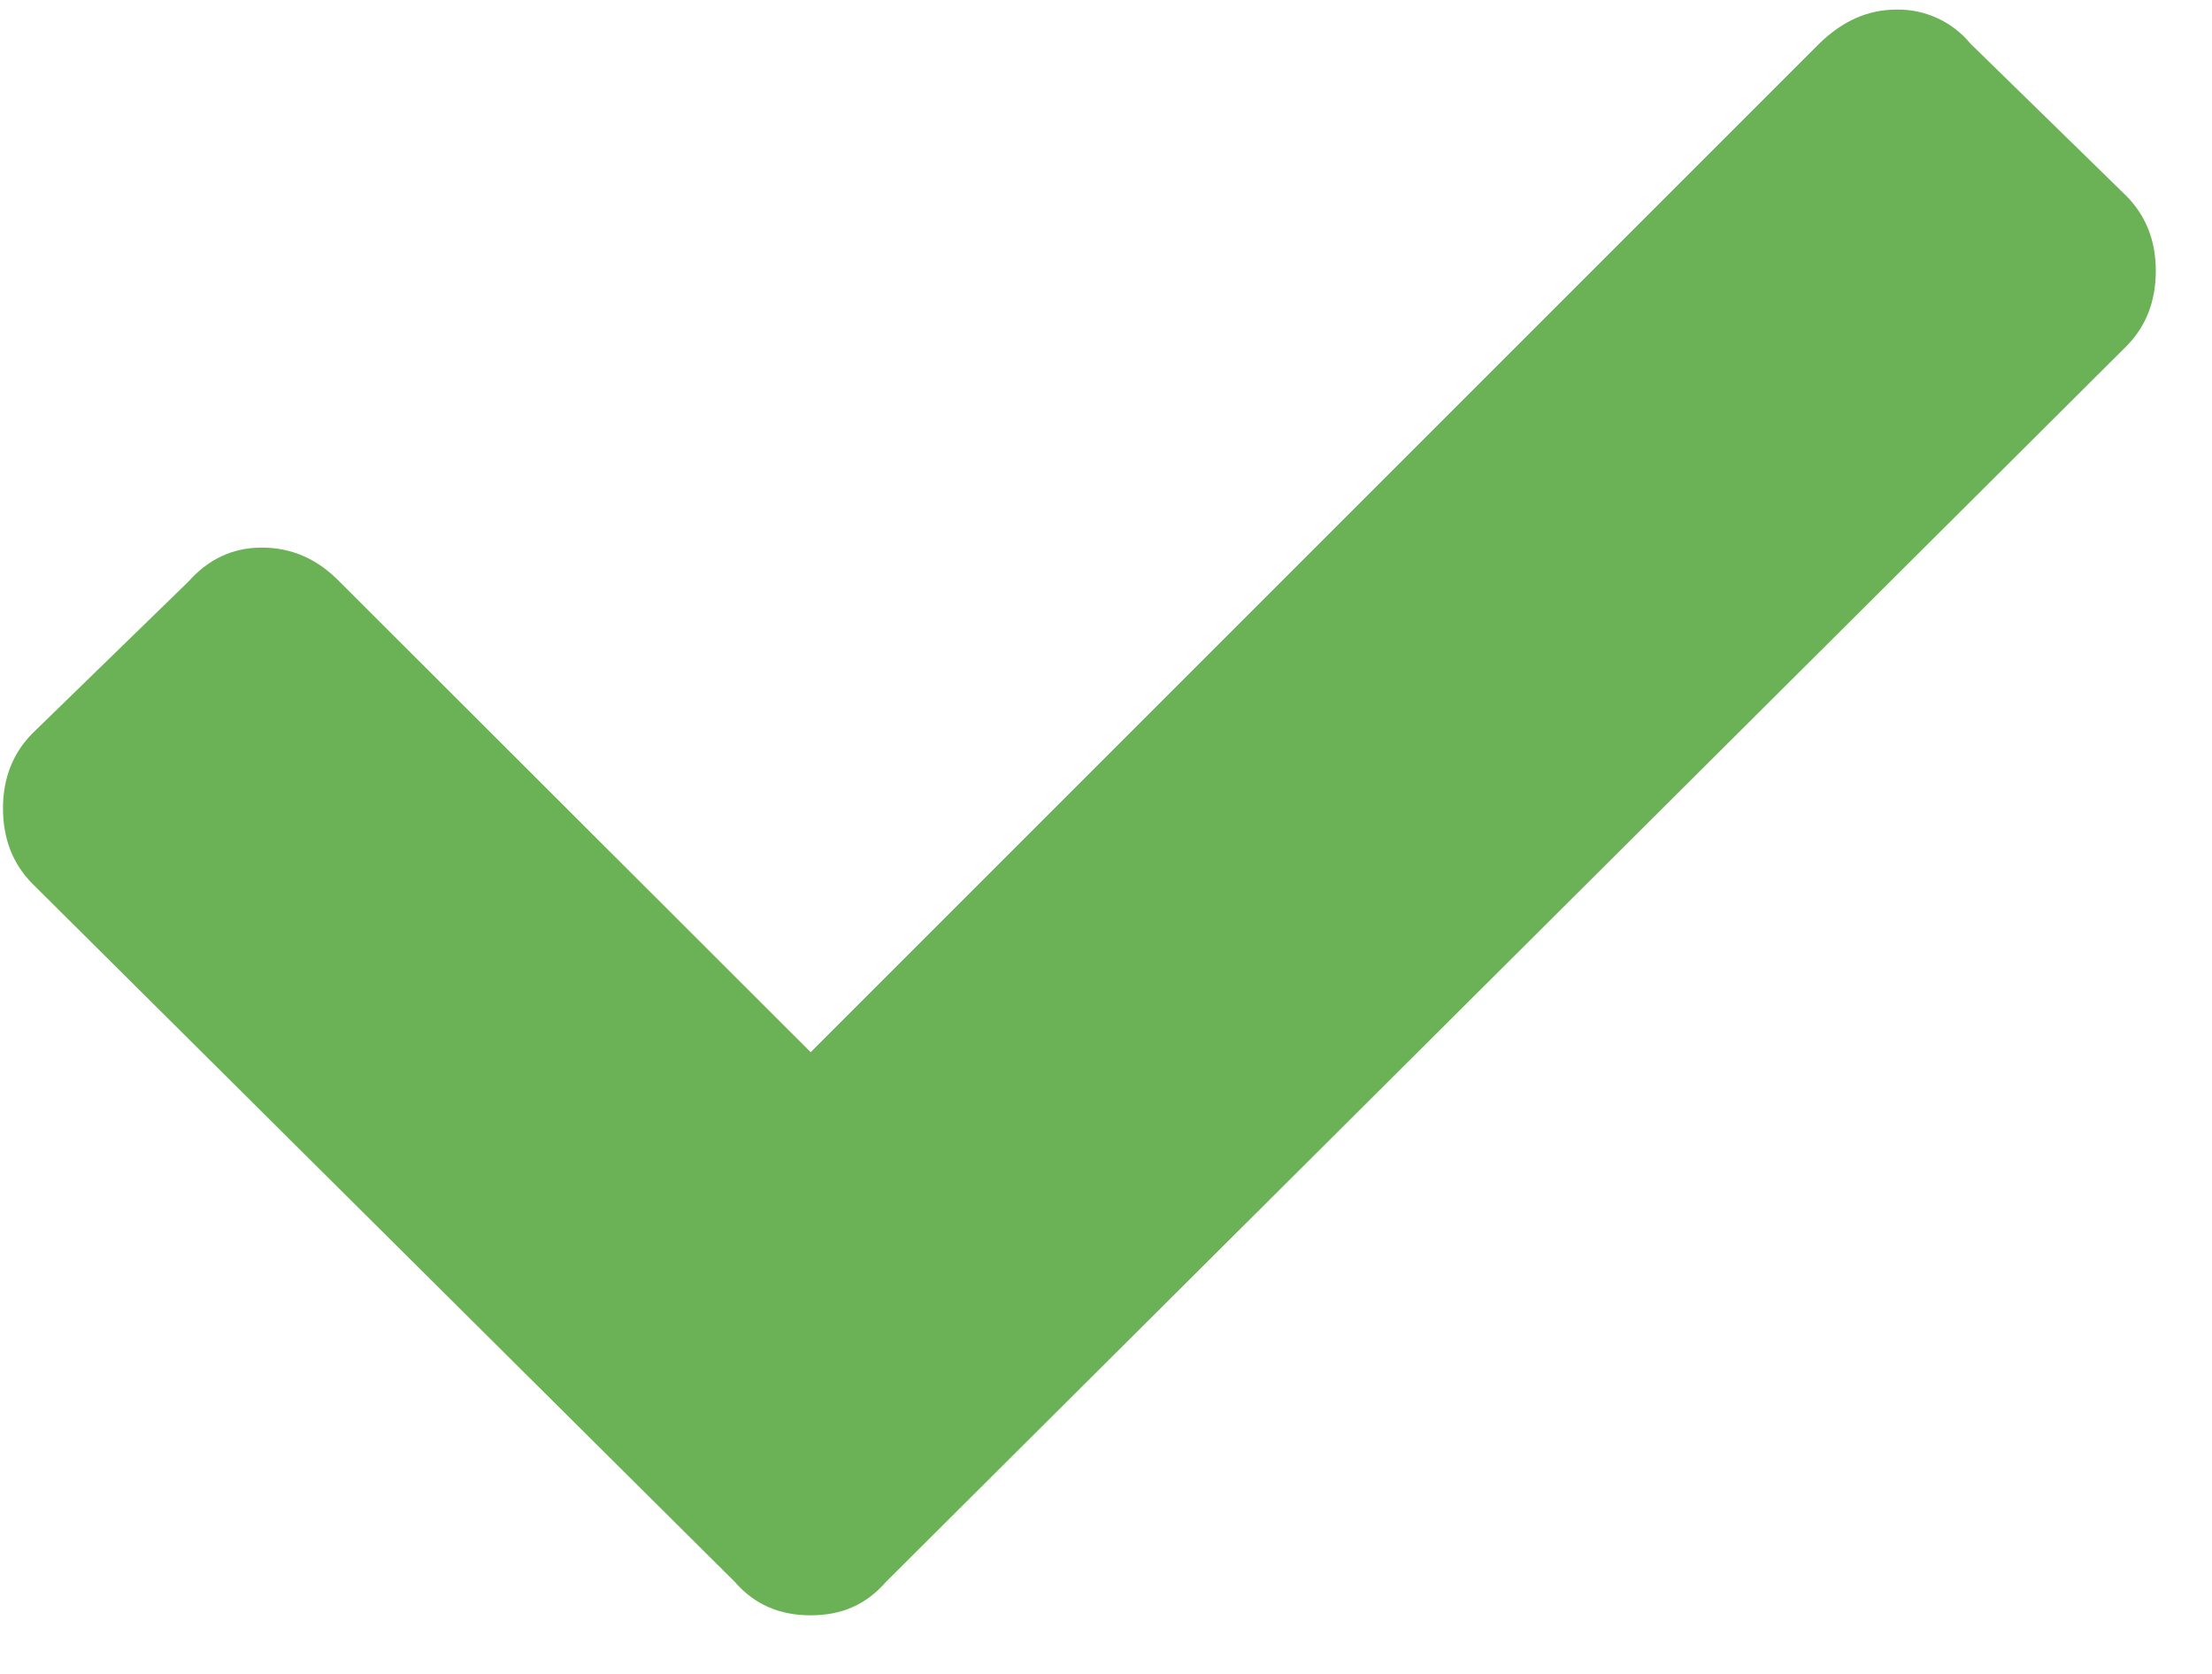
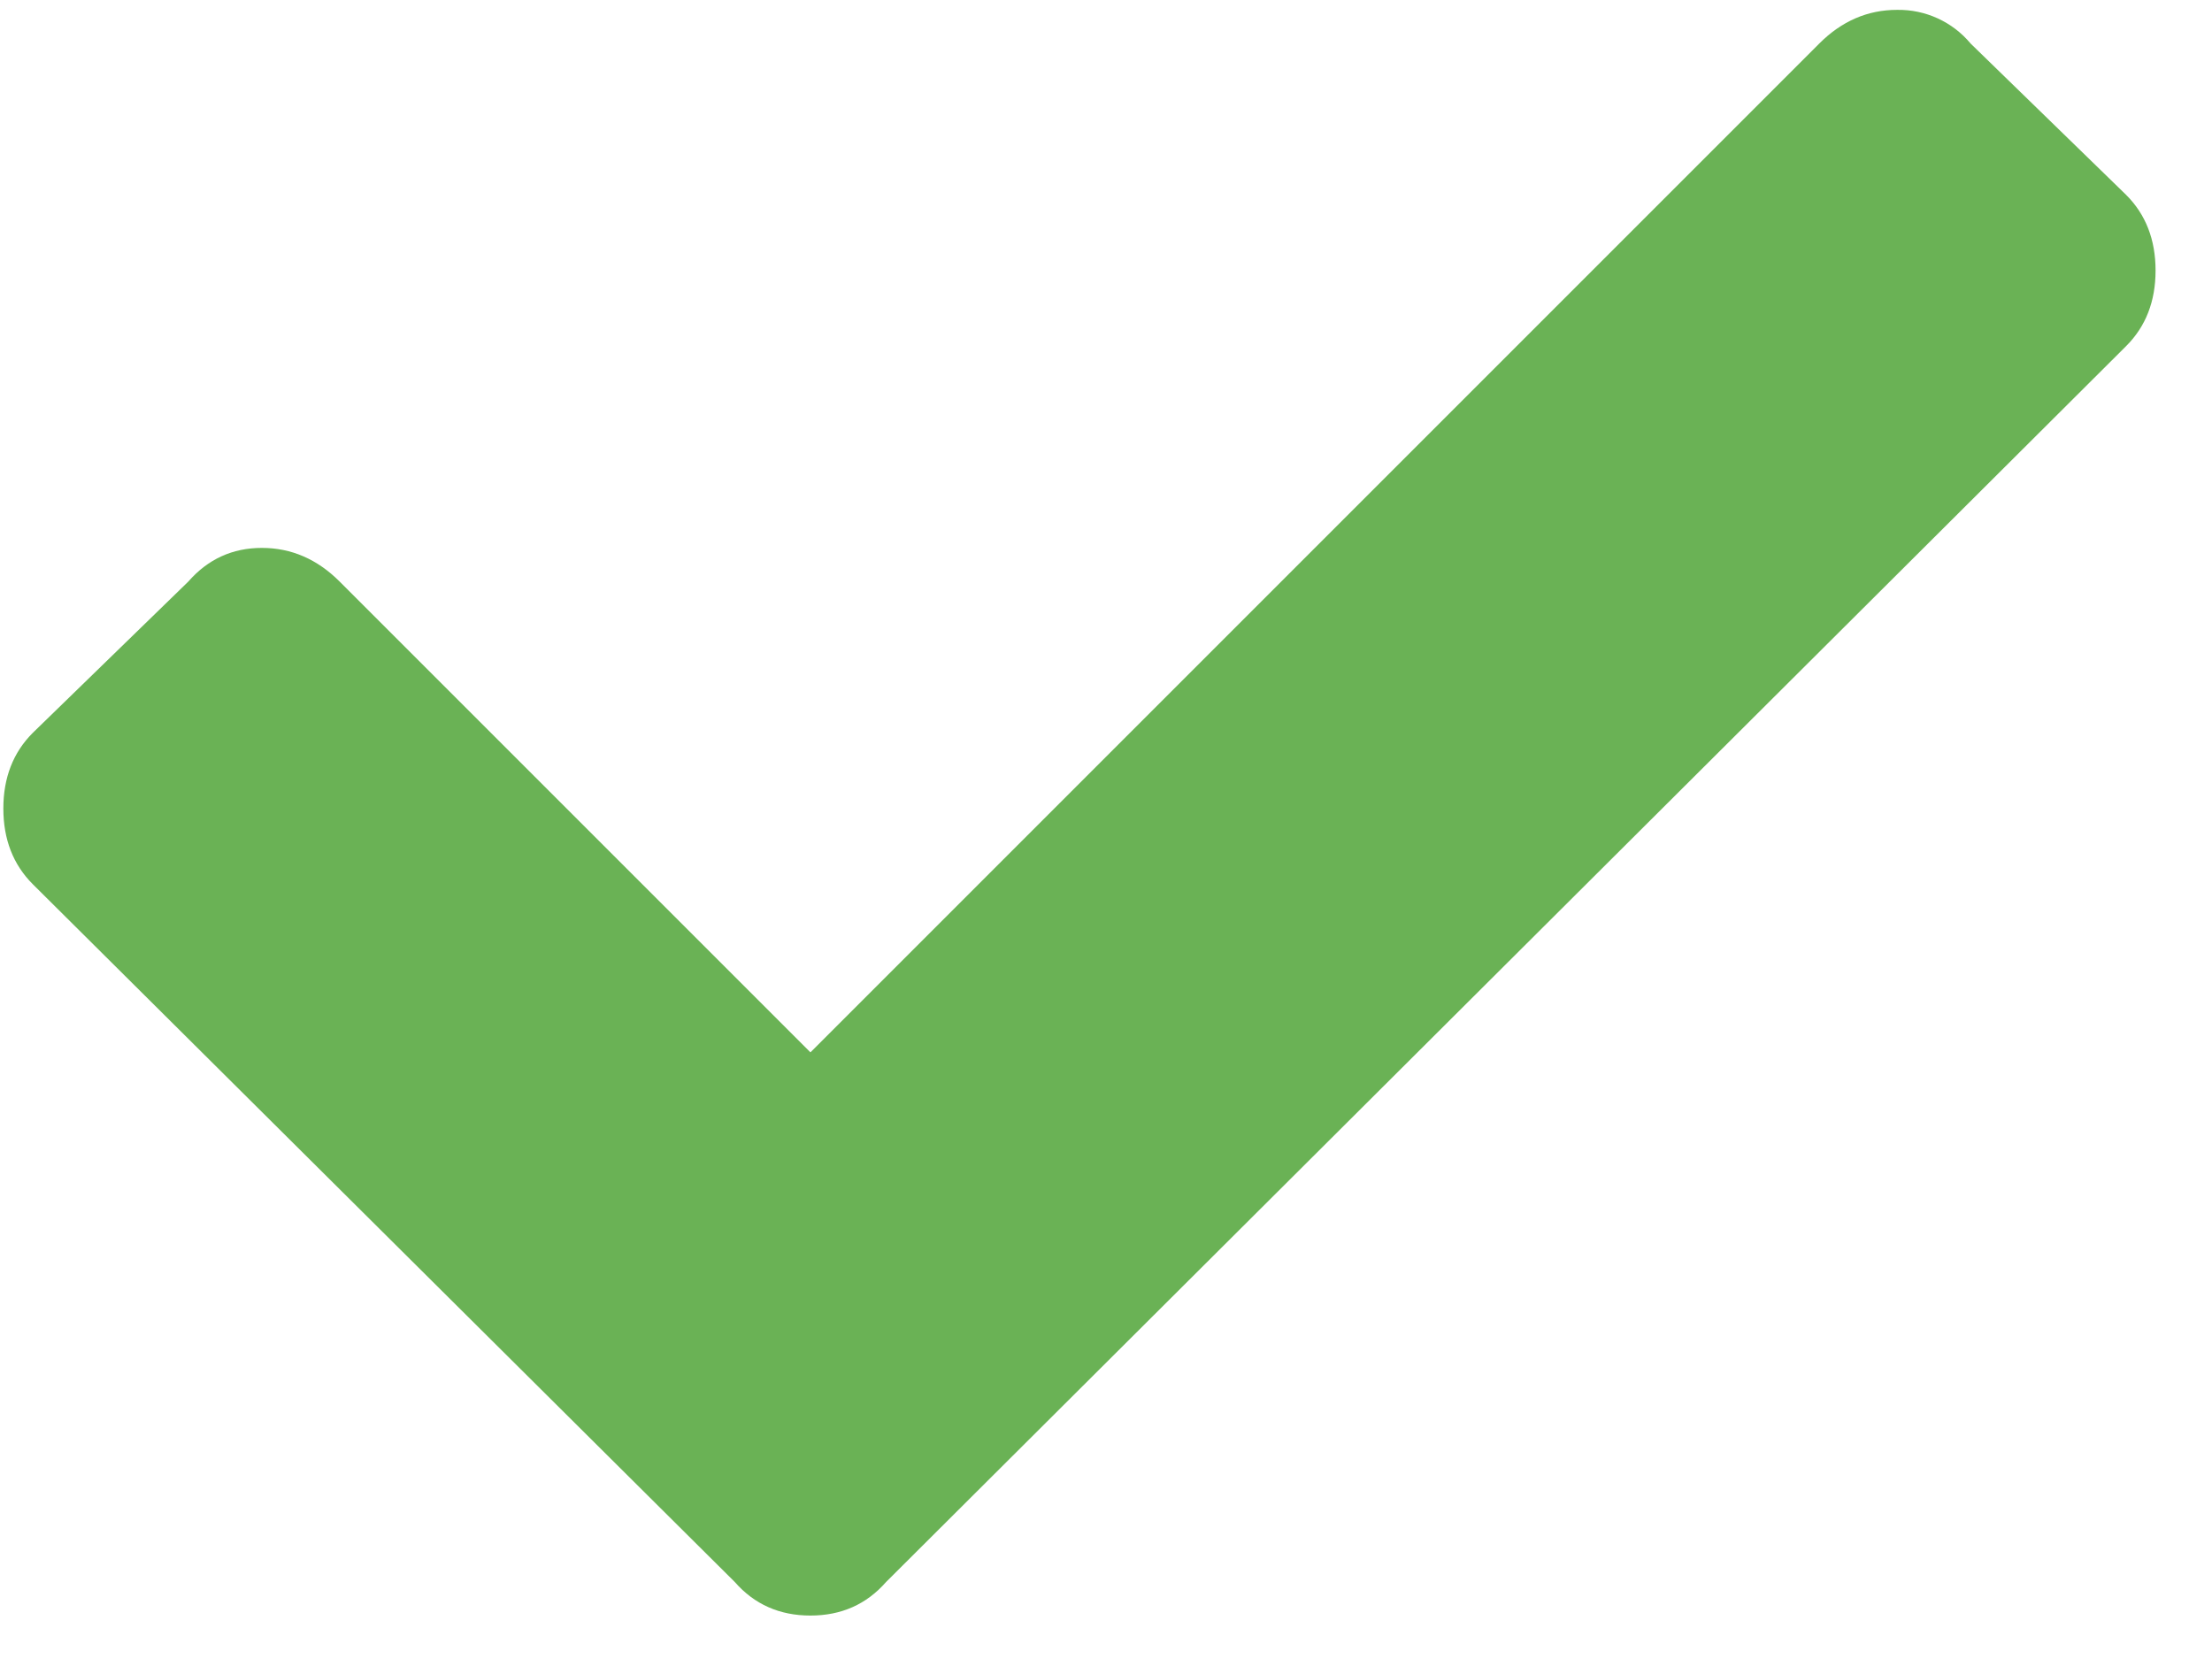
- <svg xmlns="http://www.w3.org/2000/svg" viewBox="0 0 37 28" fill-rule="evenodd" clip-rule="evenodd" stroke-linejoin="round" stroke-miterlimit="1.41">
-   <path d="M12.29 26.46c.33.38.75.56 1.27.56s.93-.18 1.26-.56L35.56 5.8c.33-.33.5-.75.5-1.27 0-.51-.17-.93-.5-1.26L32.96.73a1.57 1.57 0 00-1.23-.57c-.5 0-.92.2-1.3.57L13.56 17.6 5.68 9.73c-.37-.38-.8-.57-1.3-.57s-.9.2-1.23.57l-2.6 2.53c-.33.33-.5.75-.5 1.26 0 .52.17.94.5 1.27l11.74 11.67z" fill="#6ab255" fill-rule="nonzero" />
+ <svg xmlns="http://www.w3.org/2000/svg" viewBox="0 0 37 28" fill-rule="evenodd" clip-rule="evenodd" stroke-linejoin="round" stroke-miterlimit="1.414">
+   <path d="M12.29 26.462c.328.375.75.562 1.266.562s.937-.187 1.266-.562L35.563 5.79c.329-.328.493-.75.493-1.265 0-.516-.164-.938-.493-1.266L32.962.728a1.567 1.567 0 0 0-1.23-.563c-.493 0-.926.188-1.301.563L13.556 17.603 5.681 9.728c-.375-.375-.808-.563-1.301-.563-.492 0-.902.188-1.23.563L.548 12.259c-.328.328-.492.75-.492 1.265 0 .516.164.938.492 1.266L12.29 26.462z" fill="#6ab255" fill-rule="nonzero" />
</svg>
